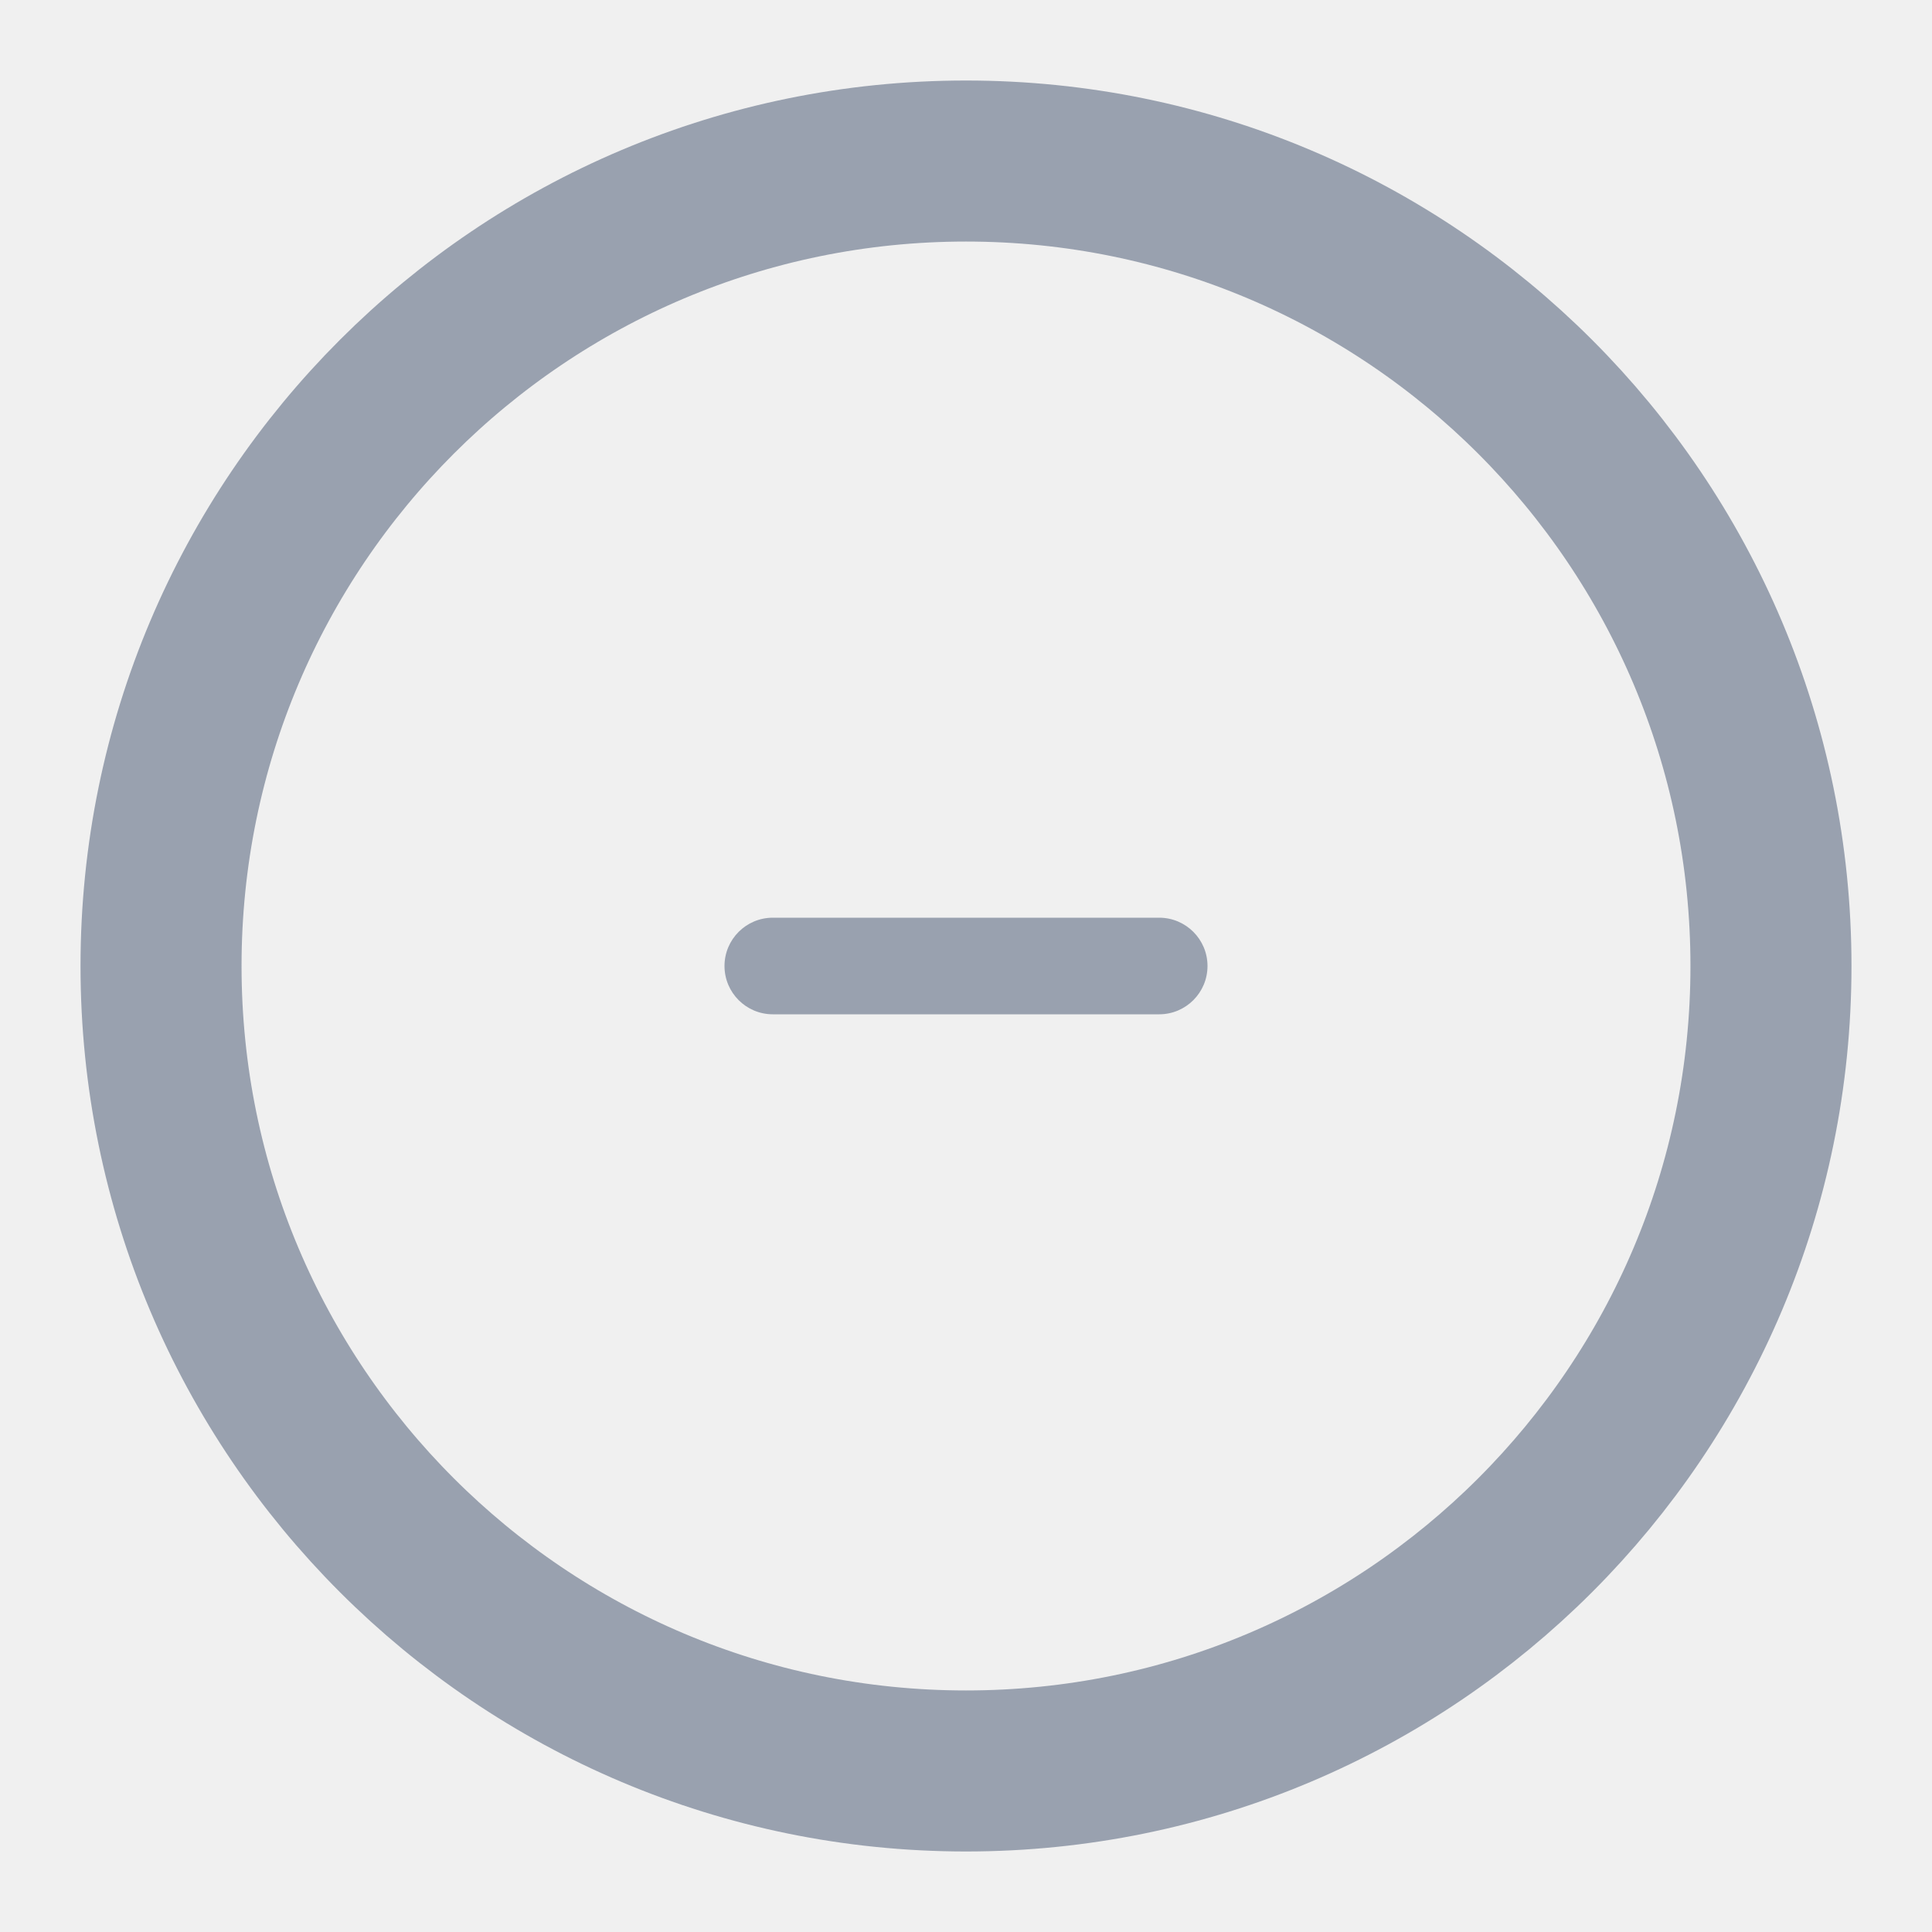
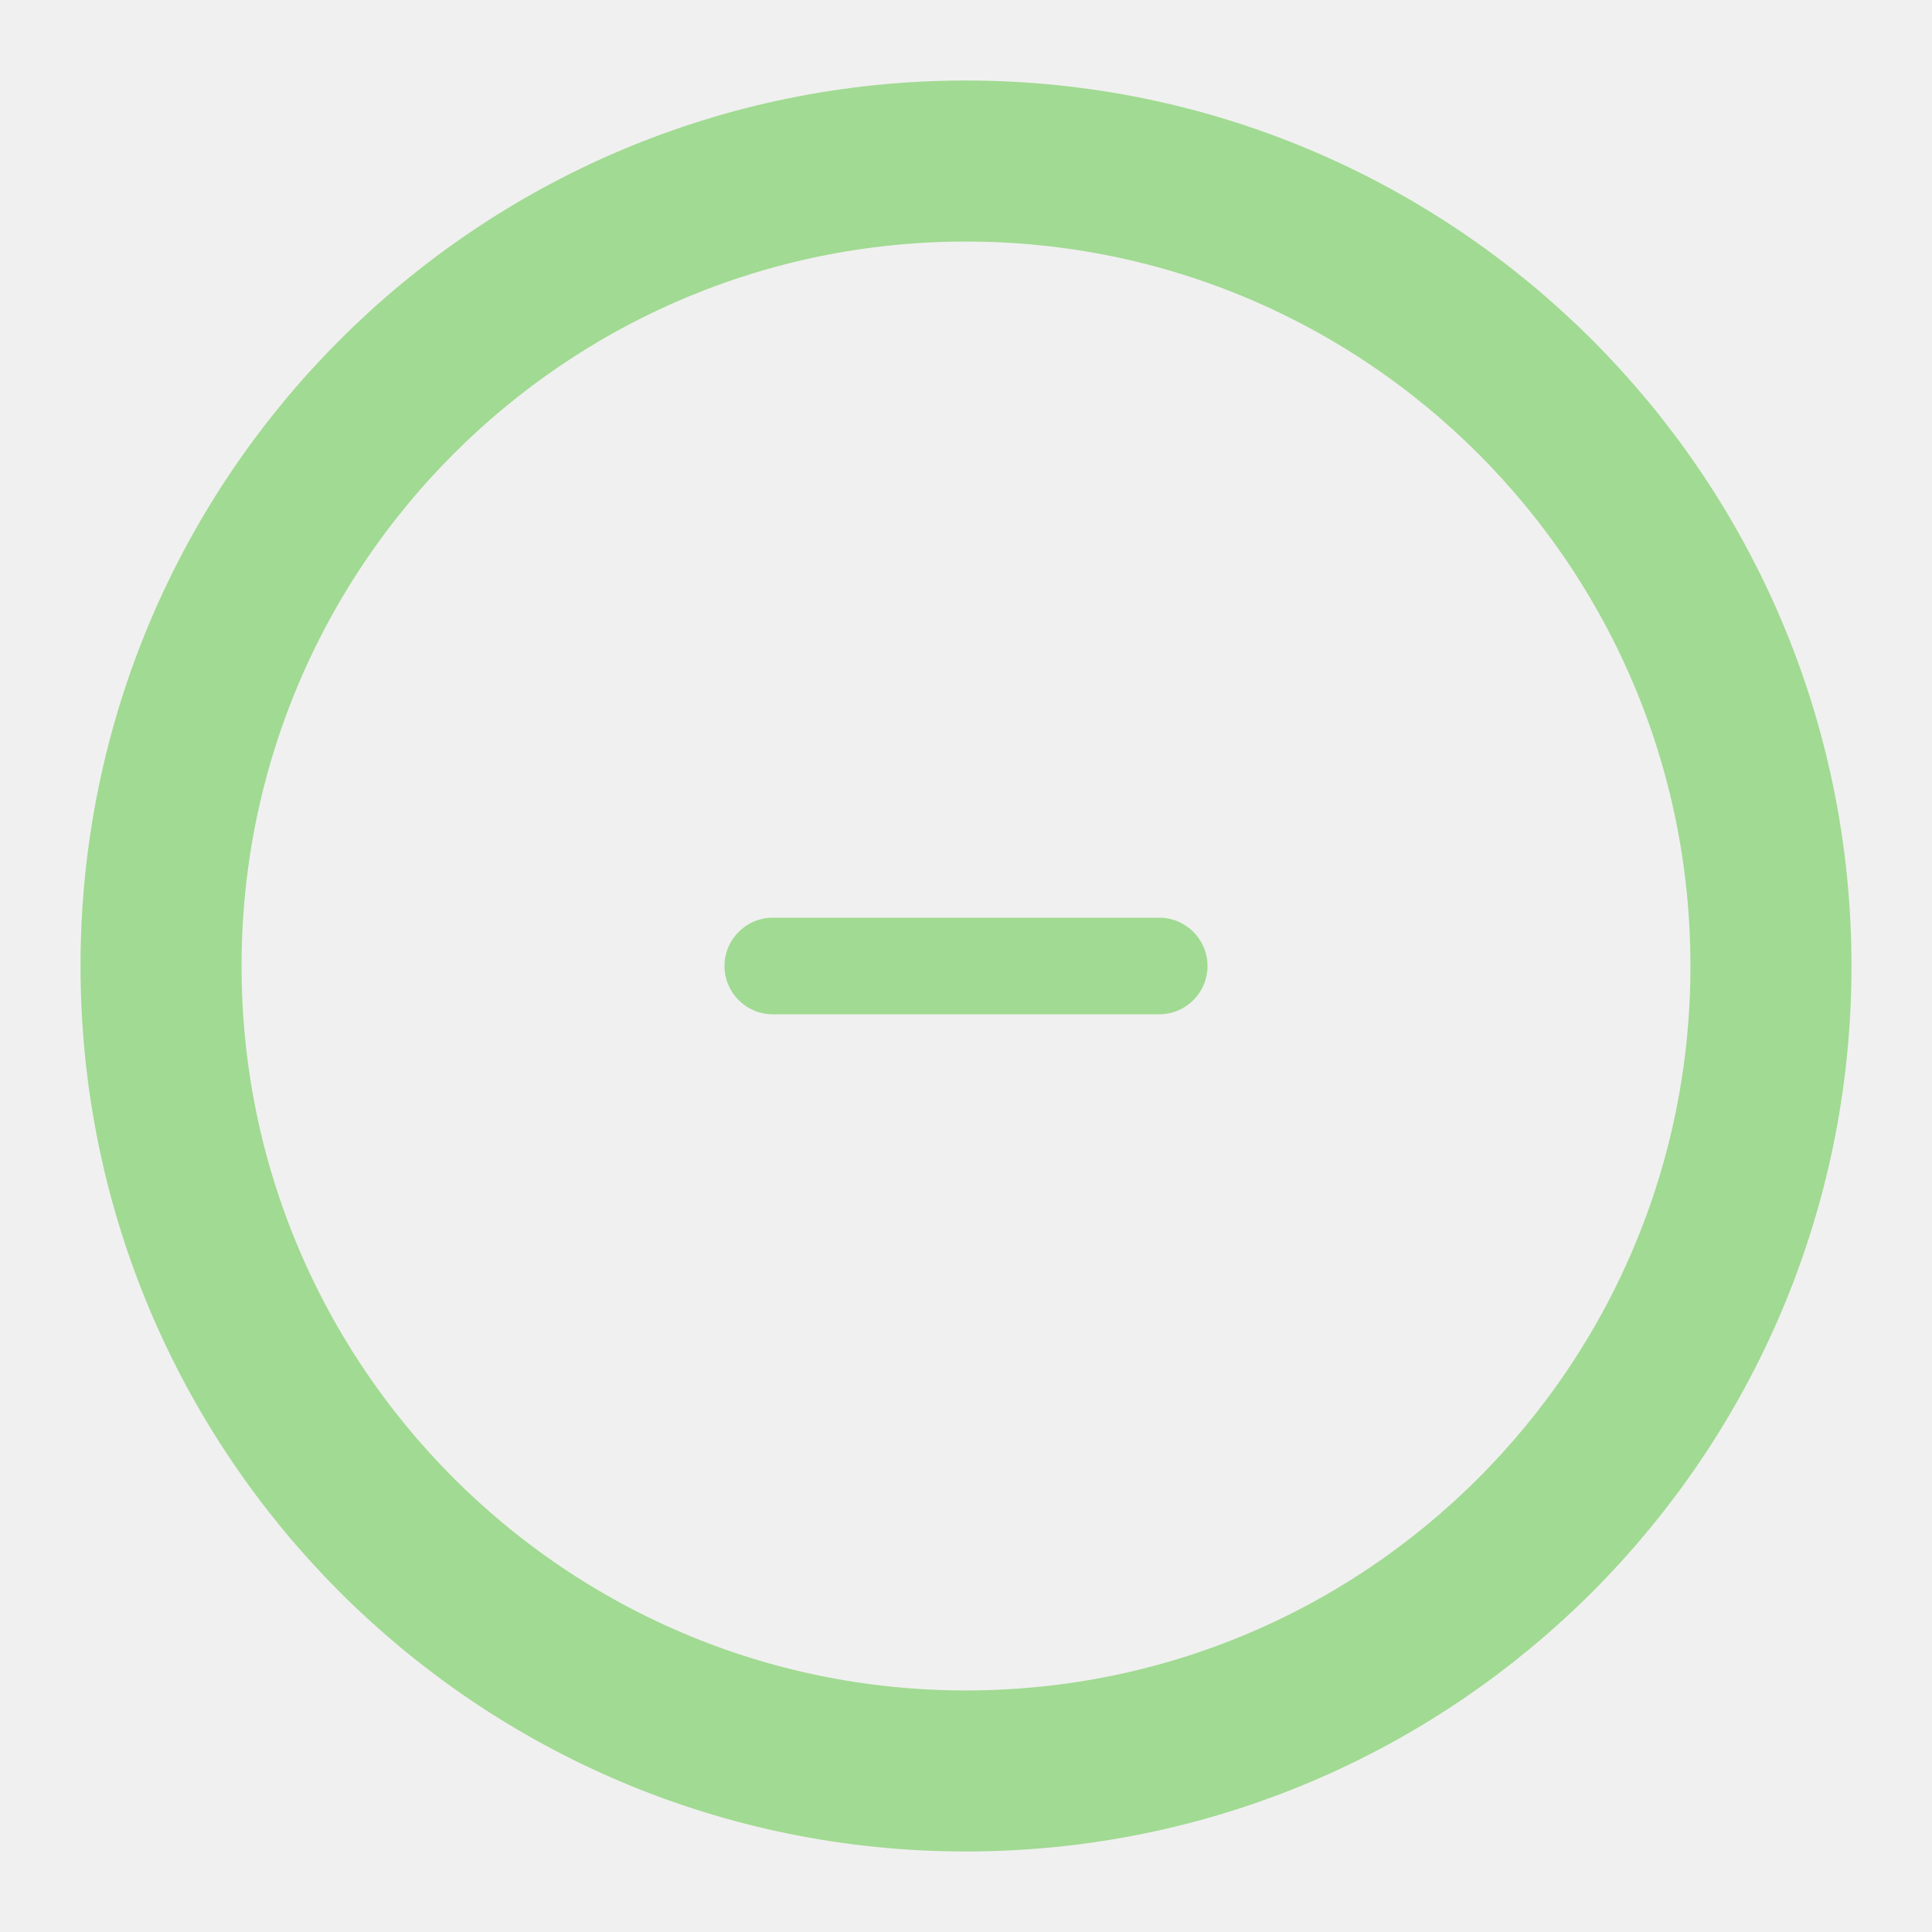
<svg xmlns="http://www.w3.org/2000/svg" width="20" height="20" viewBox="0 0 20 20" fill="none">
  <g clip-path="url(#clip0_31_126)">
-     <path d="M10 18.333C14.602 18.333 18.333 14.602 18.333 10C18.333 5.398 14.602 1.667 10 1.667C5.398 1.667 1.667 5.398 1.667 10C1.667 14.602 5.398 18.333 10 18.333Z" stroke="#99A1AF" stroke-width="1.667" stroke-linecap="round" stroke-linejoin="round" />
-     <path d="M12 9.5H8C7.724 9.5 7.5 9.724 7.5 10C7.5 10.276 7.724 10.5 8 10.5H12C12.276 10.5 12.5 10.276 12.5 10C12.5 9.724 12.276 9.5 12 9.5Z" fill="#99A1AF" />
+     <path d="M10 18.333C14.602 18.333 18.333 14.602 18.333 10C18.333 5.398 14.602 1.667 10 1.667C5.398 1.667 1.667 5.398 1.667 10C1.667 14.602 5.398 18.333 10 18.333Z" stroke="#A1DA92" stroke-width="1.667" stroke-linecap="round" stroke-linejoin="round" />
+     <path d="M12 9.5H8C7.724 9.5 7.5 9.724 7.5 10C7.5 10.276 7.724 10.5 8 10.5H12C12.276 10.5 12.5 10.276 12.5 10C12.5 9.724 12.276 9.5 12 9.5Z" fill="#A1DA92" />
  </g>
  <defs>
    <clipPath id="clip0_31_126">
      <rect width="20" height="20" fill="white" />
    </clipPath>
  </defs>
</svg>
